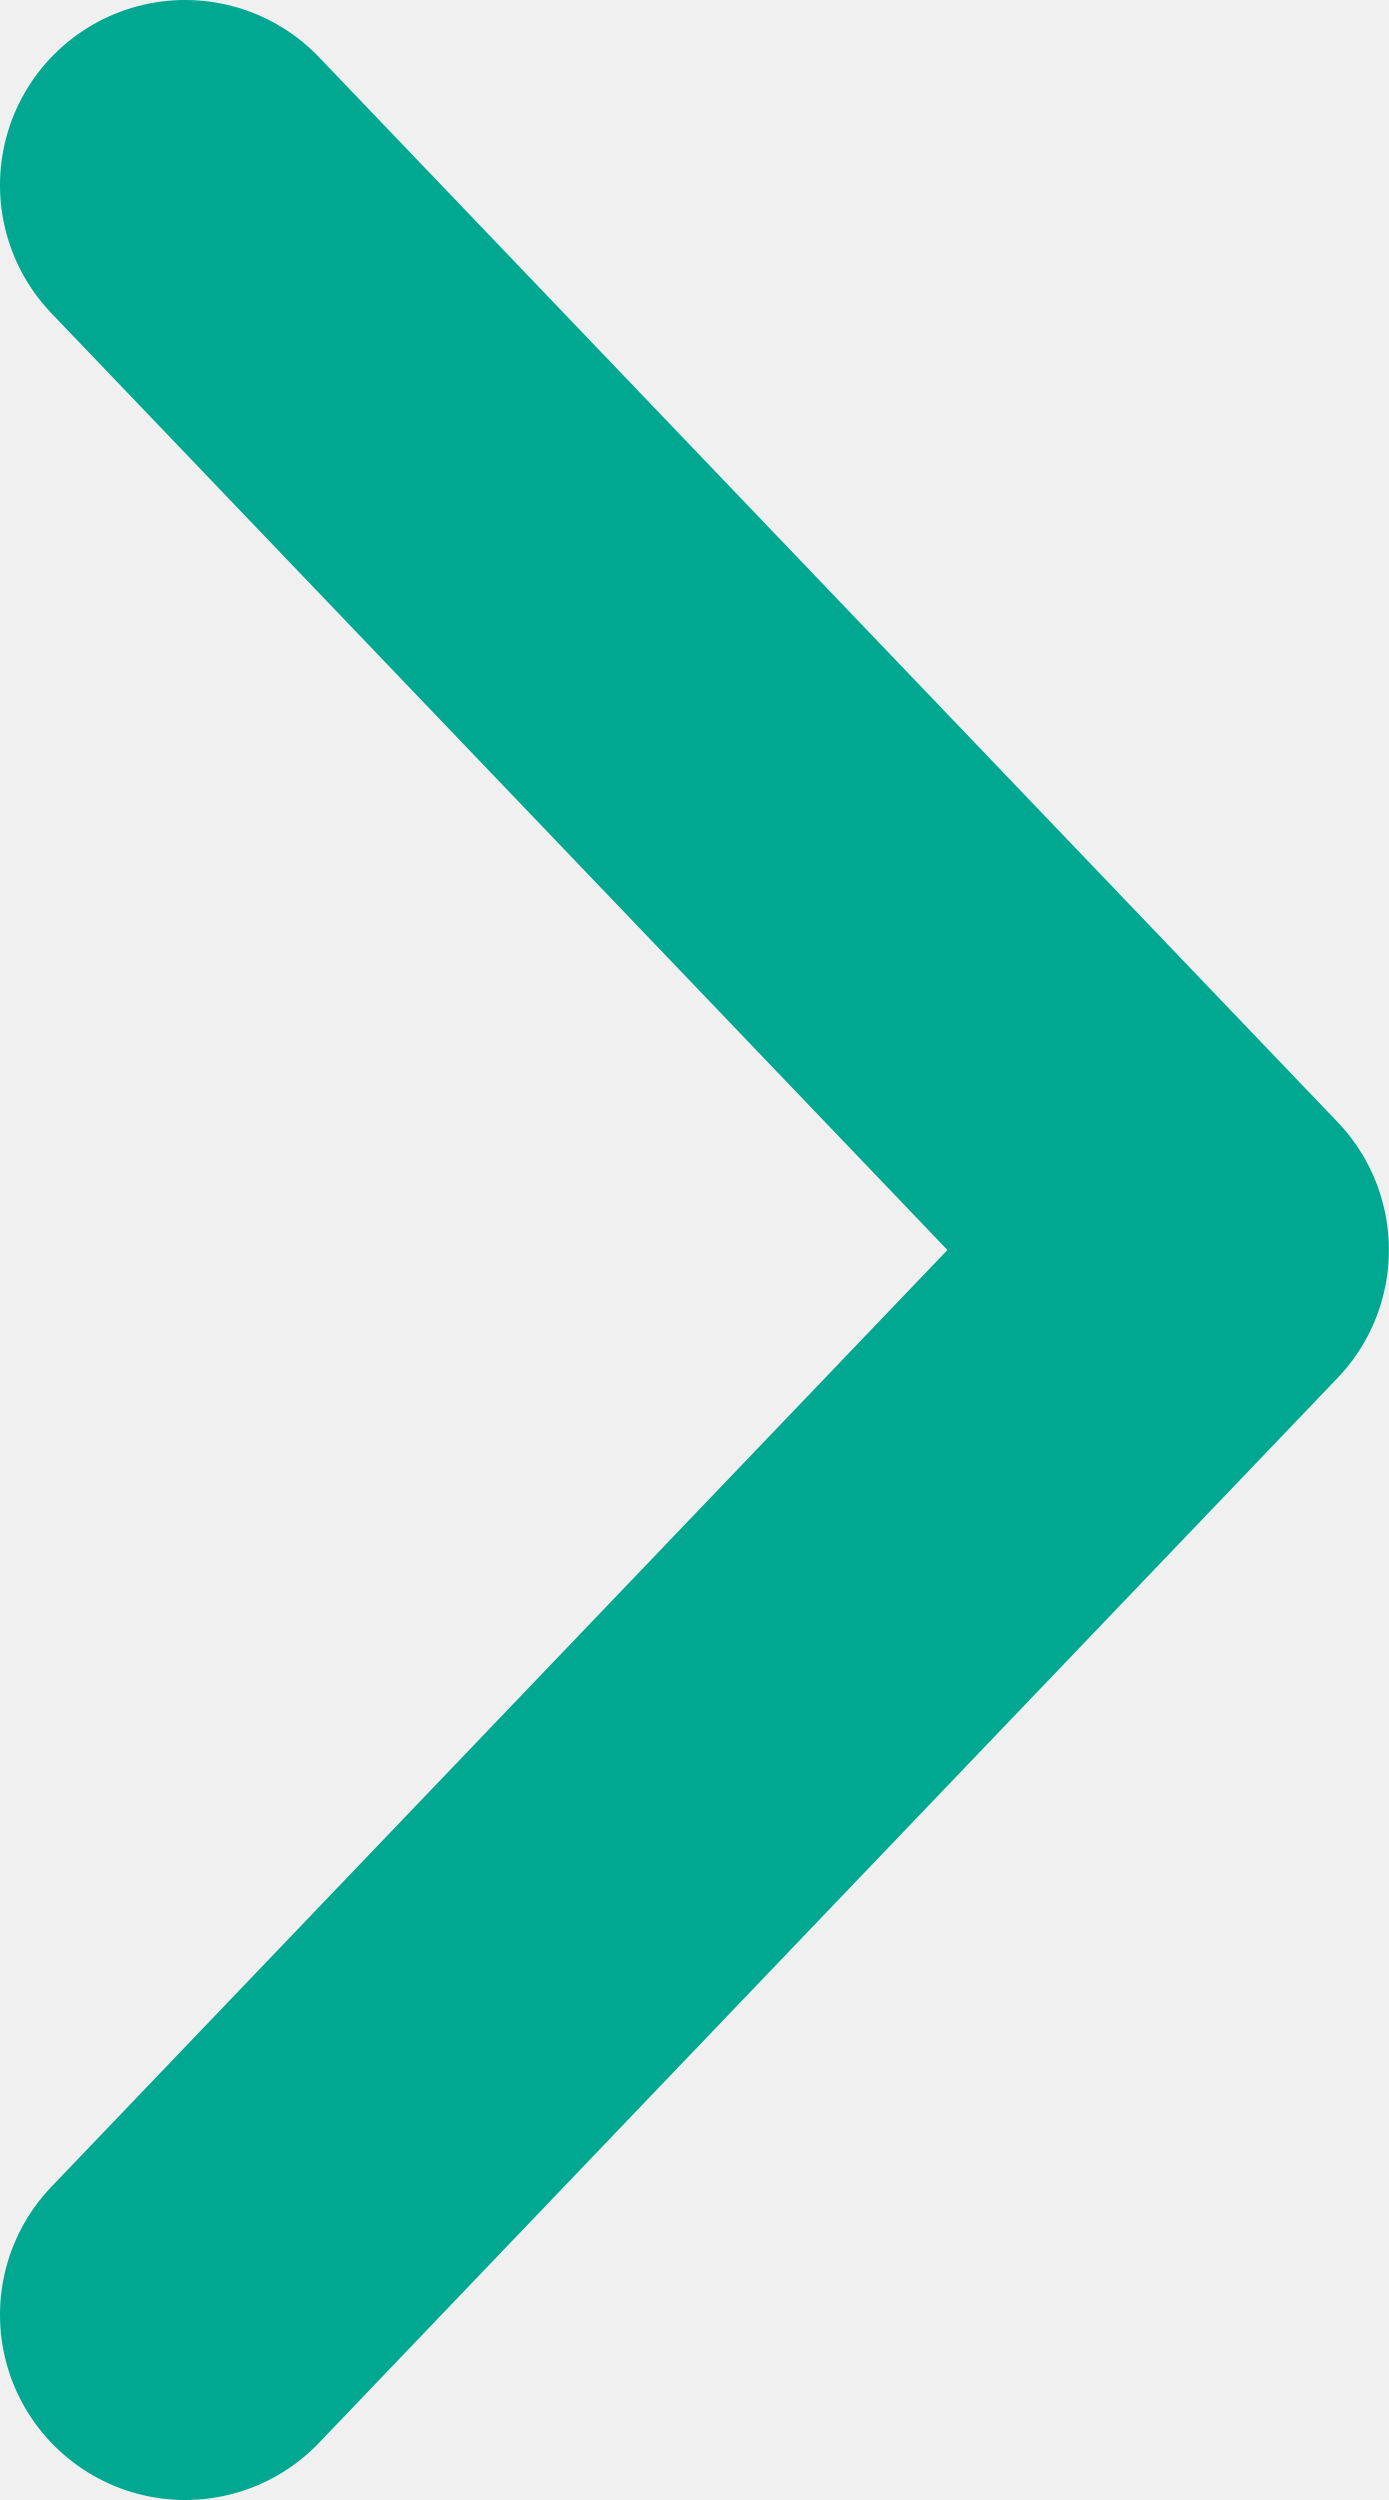
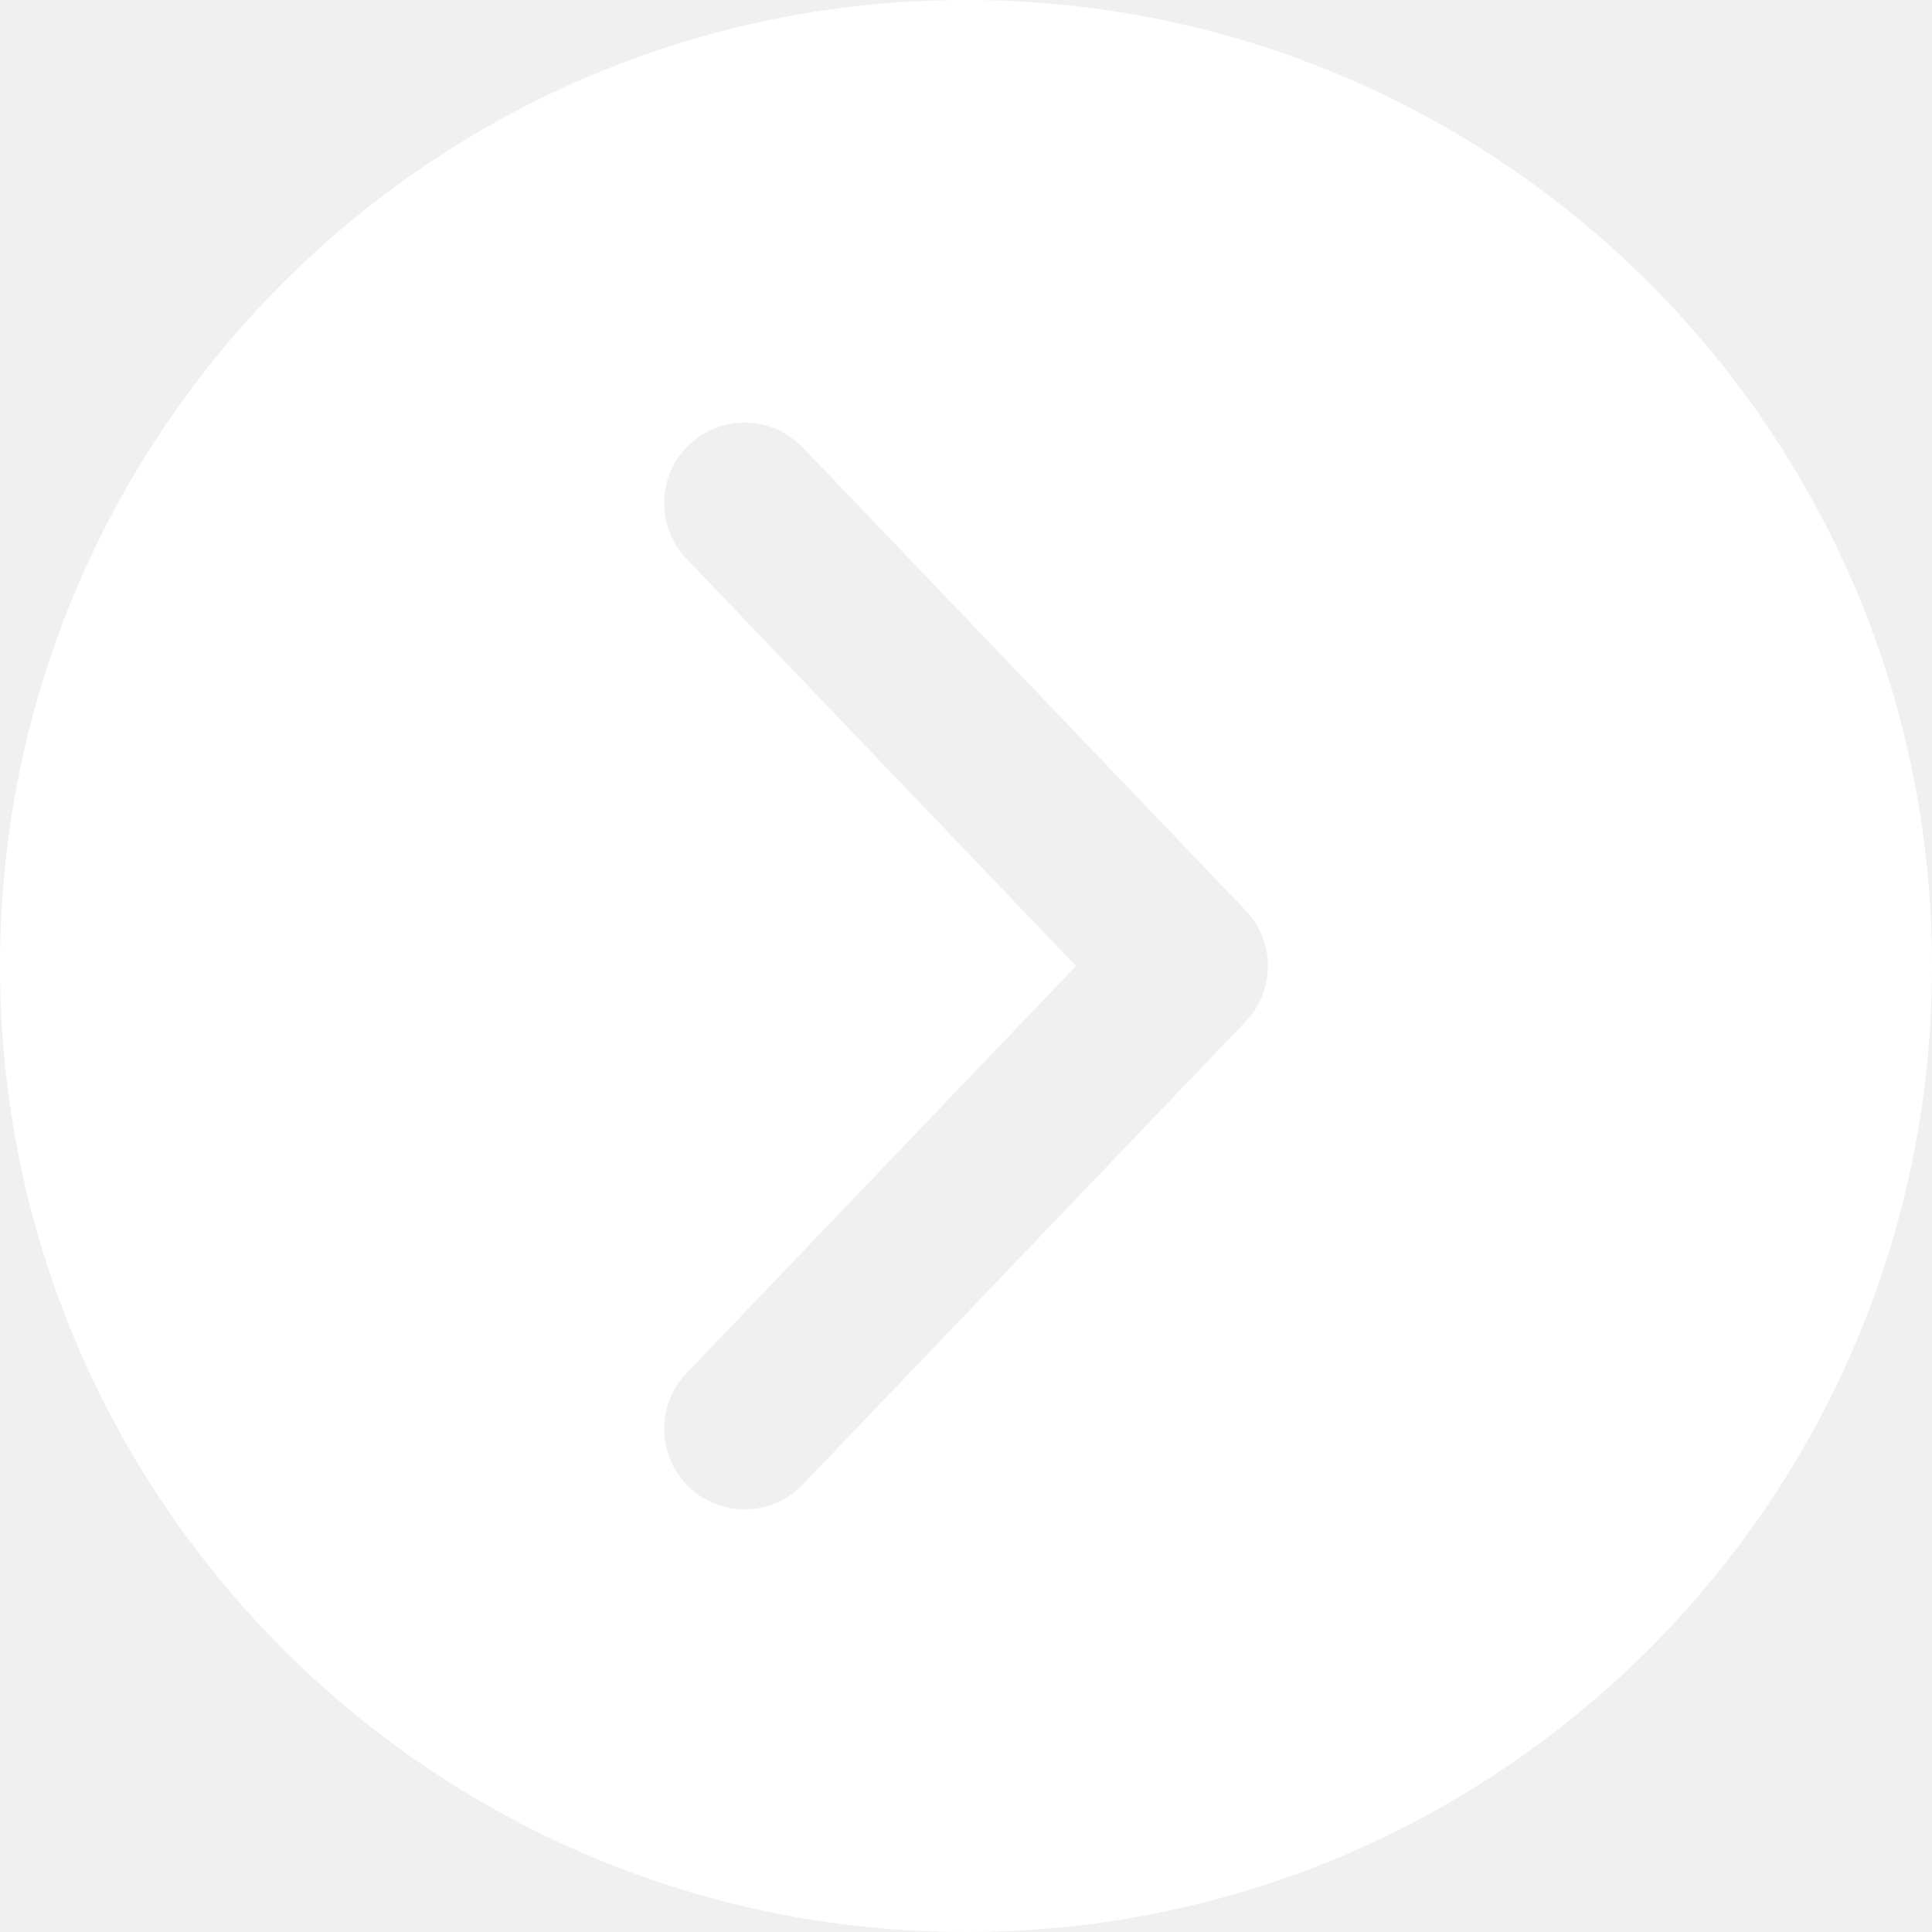
- <svg xmlns="http://www.w3.org/2000/svg" width="30" height="54" viewBox="0 0 30 54" fill="none">
-   <path d="M4 4C4 4 17.409 18.018 26 27C17.409 35.982 4 50 4 50" stroke="#0092D7" stroke-width="8" stroke-linecap="round" stroke-linejoin="round" style="stroke: rgb(0, 167, 145);" />
+ <svg xmlns="http://www.w3.org/2000/svg" width="96" height="96" viewBox="0 0 96 96" fill="none">
+   <path fill-rule="evenodd" clip-rule="evenodd" d="M48 0C21.49 0 0 21.49 0 48C0 74.51 21.49 96 48 96C74.51 96 96 74.51 96 48C96 21.49 74.51 0 48 0ZM34.235 73.891C35.831 75.418 38.364 75.361 39.891 73.765L37 71C39.891 73.765 39.891 73.765 39.891 73.765L39.891 73.764L39.893 73.762L39.9 73.755L39.929 73.724L40.043 73.605L40.483 73.145L42.12 71.434L47.669 65.633L61.891 50.765C63.37 49.218 63.37 46.782 61.891 45.235L47.669 30.367L42.12 24.566L40.483 22.855L40.043 22.395L39.929 22.276L39.9 22.245L39.893 22.238L39.891 22.236L39.891 22.235C39.891 22.235 39.891 22.235 37 25L39.891 22.235C38.364 20.639 35.831 20.582 34.235 22.109C32.639 23.637 32.582 26.169 34.109 27.765L37 25C34.109 27.765 34.109 27.765 34.11 27.765L34.11 27.765L34.112 27.767L34.119 27.775L34.148 27.805L34.262 27.924L34.702 28.385L36.339 30.096L41.888 35.897L53.465 48L41.888 60.103L36.339 65.904L34.702 67.615L34.262 68.076L34.148 68.195L34.119 68.225L34.112 68.233L34.11 68.234L34.11 68.235C34.109 68.235 34.109 68.235 37 71L34.109 68.235C32.582 69.832 32.639 72.364 34.235 73.891Z" fill="white" />
</svg>
